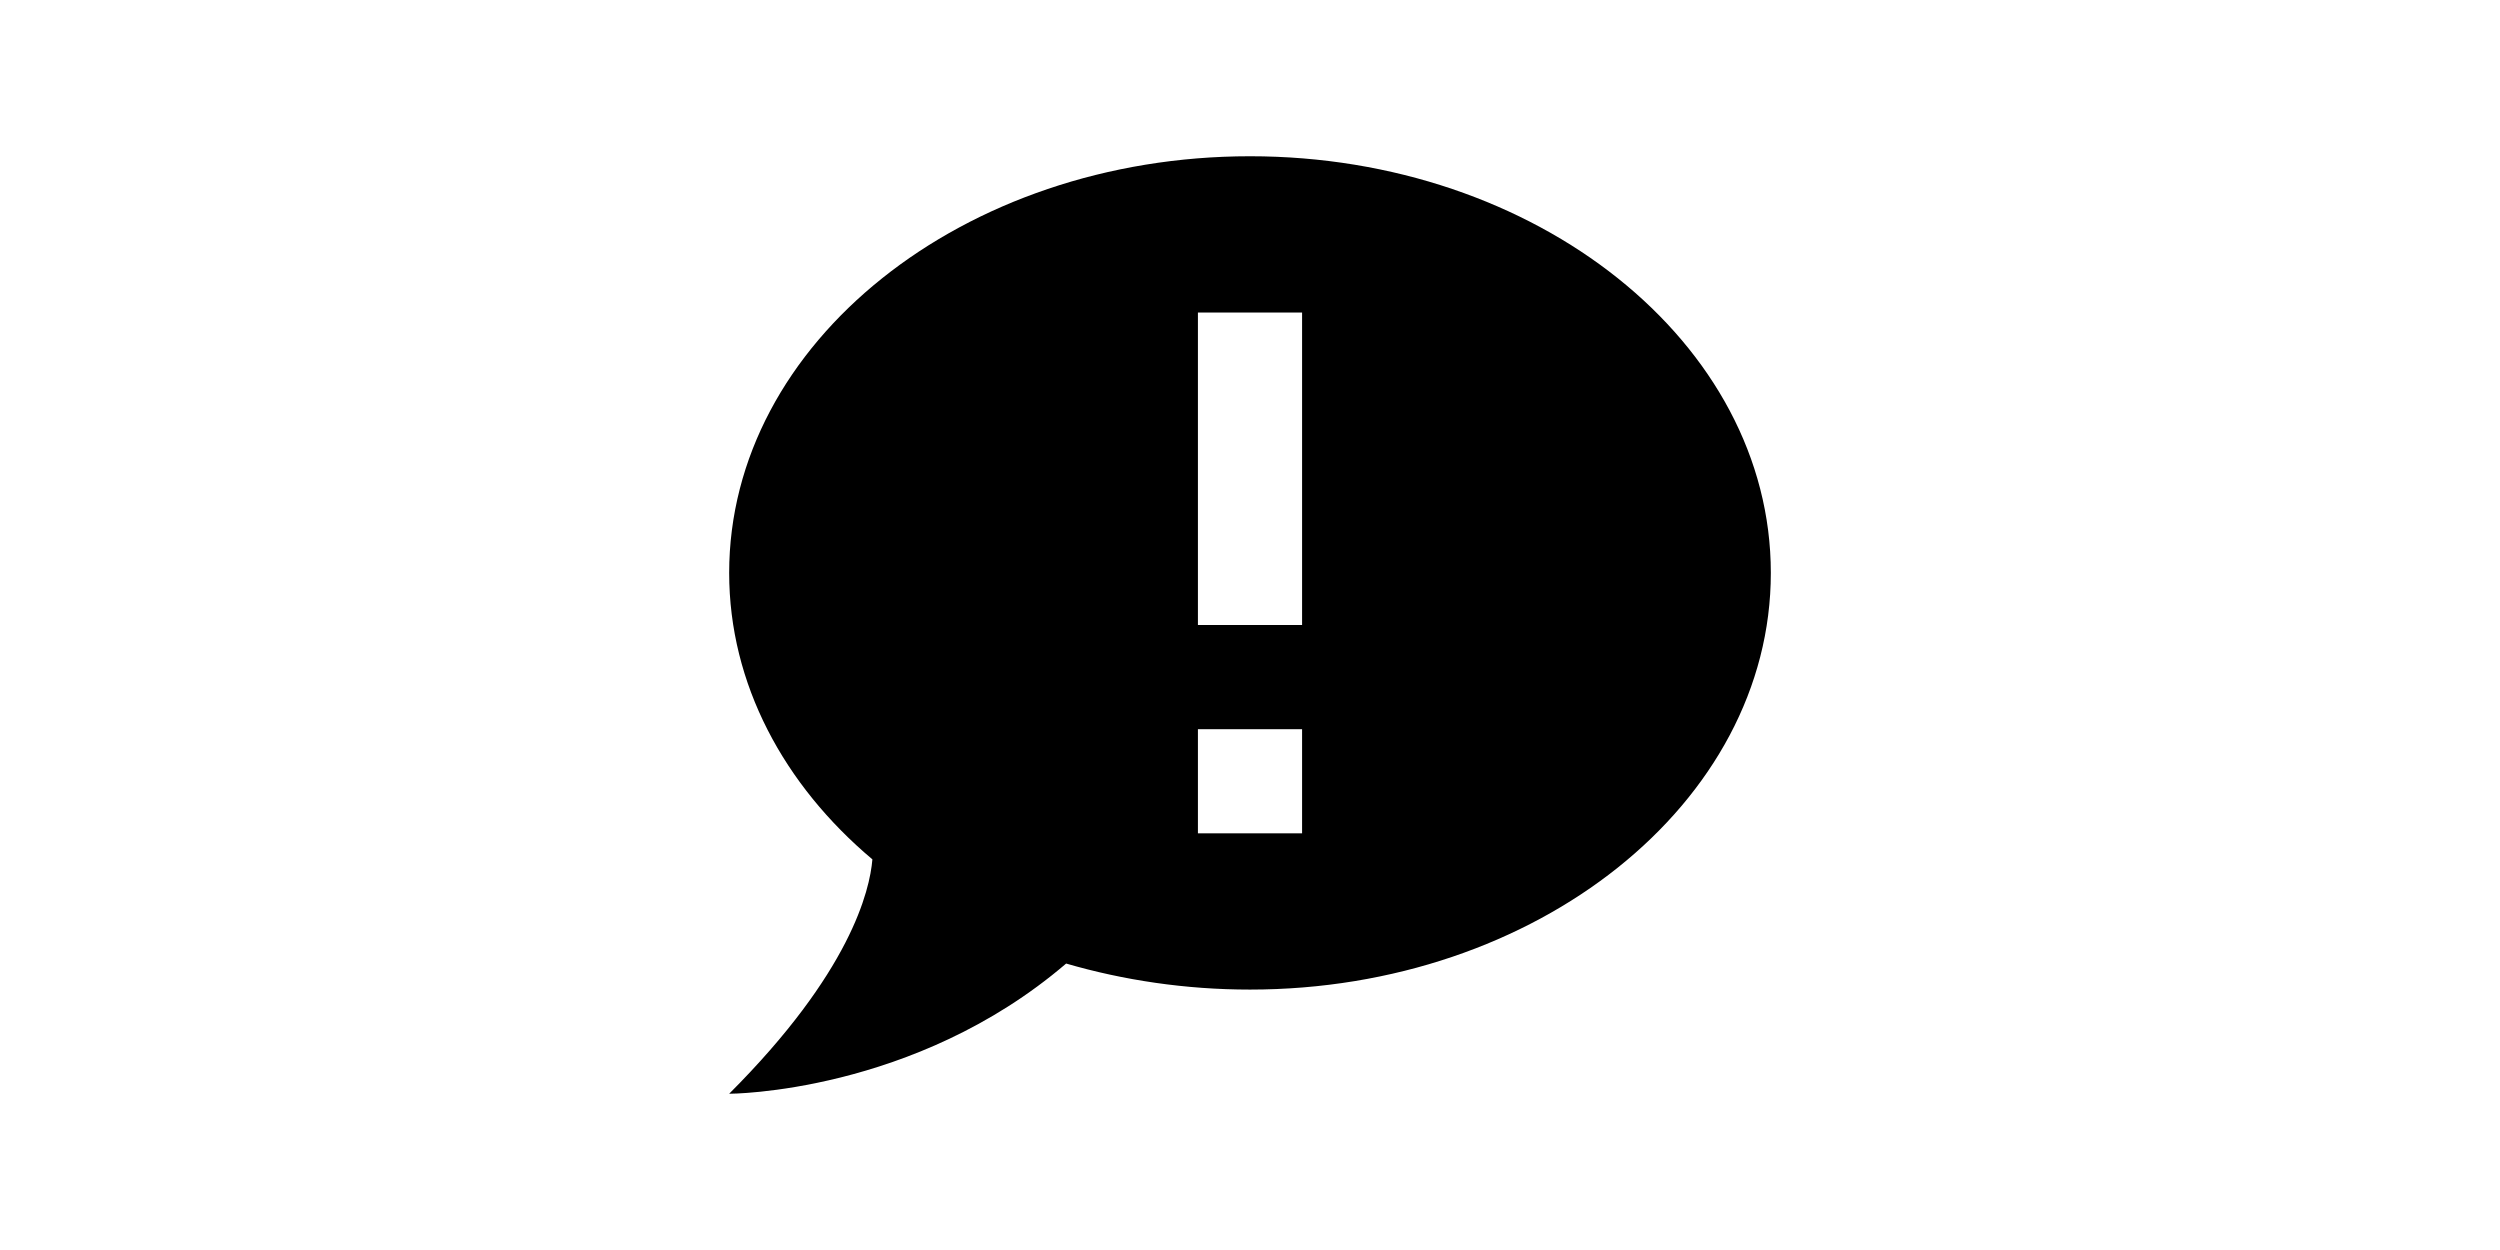
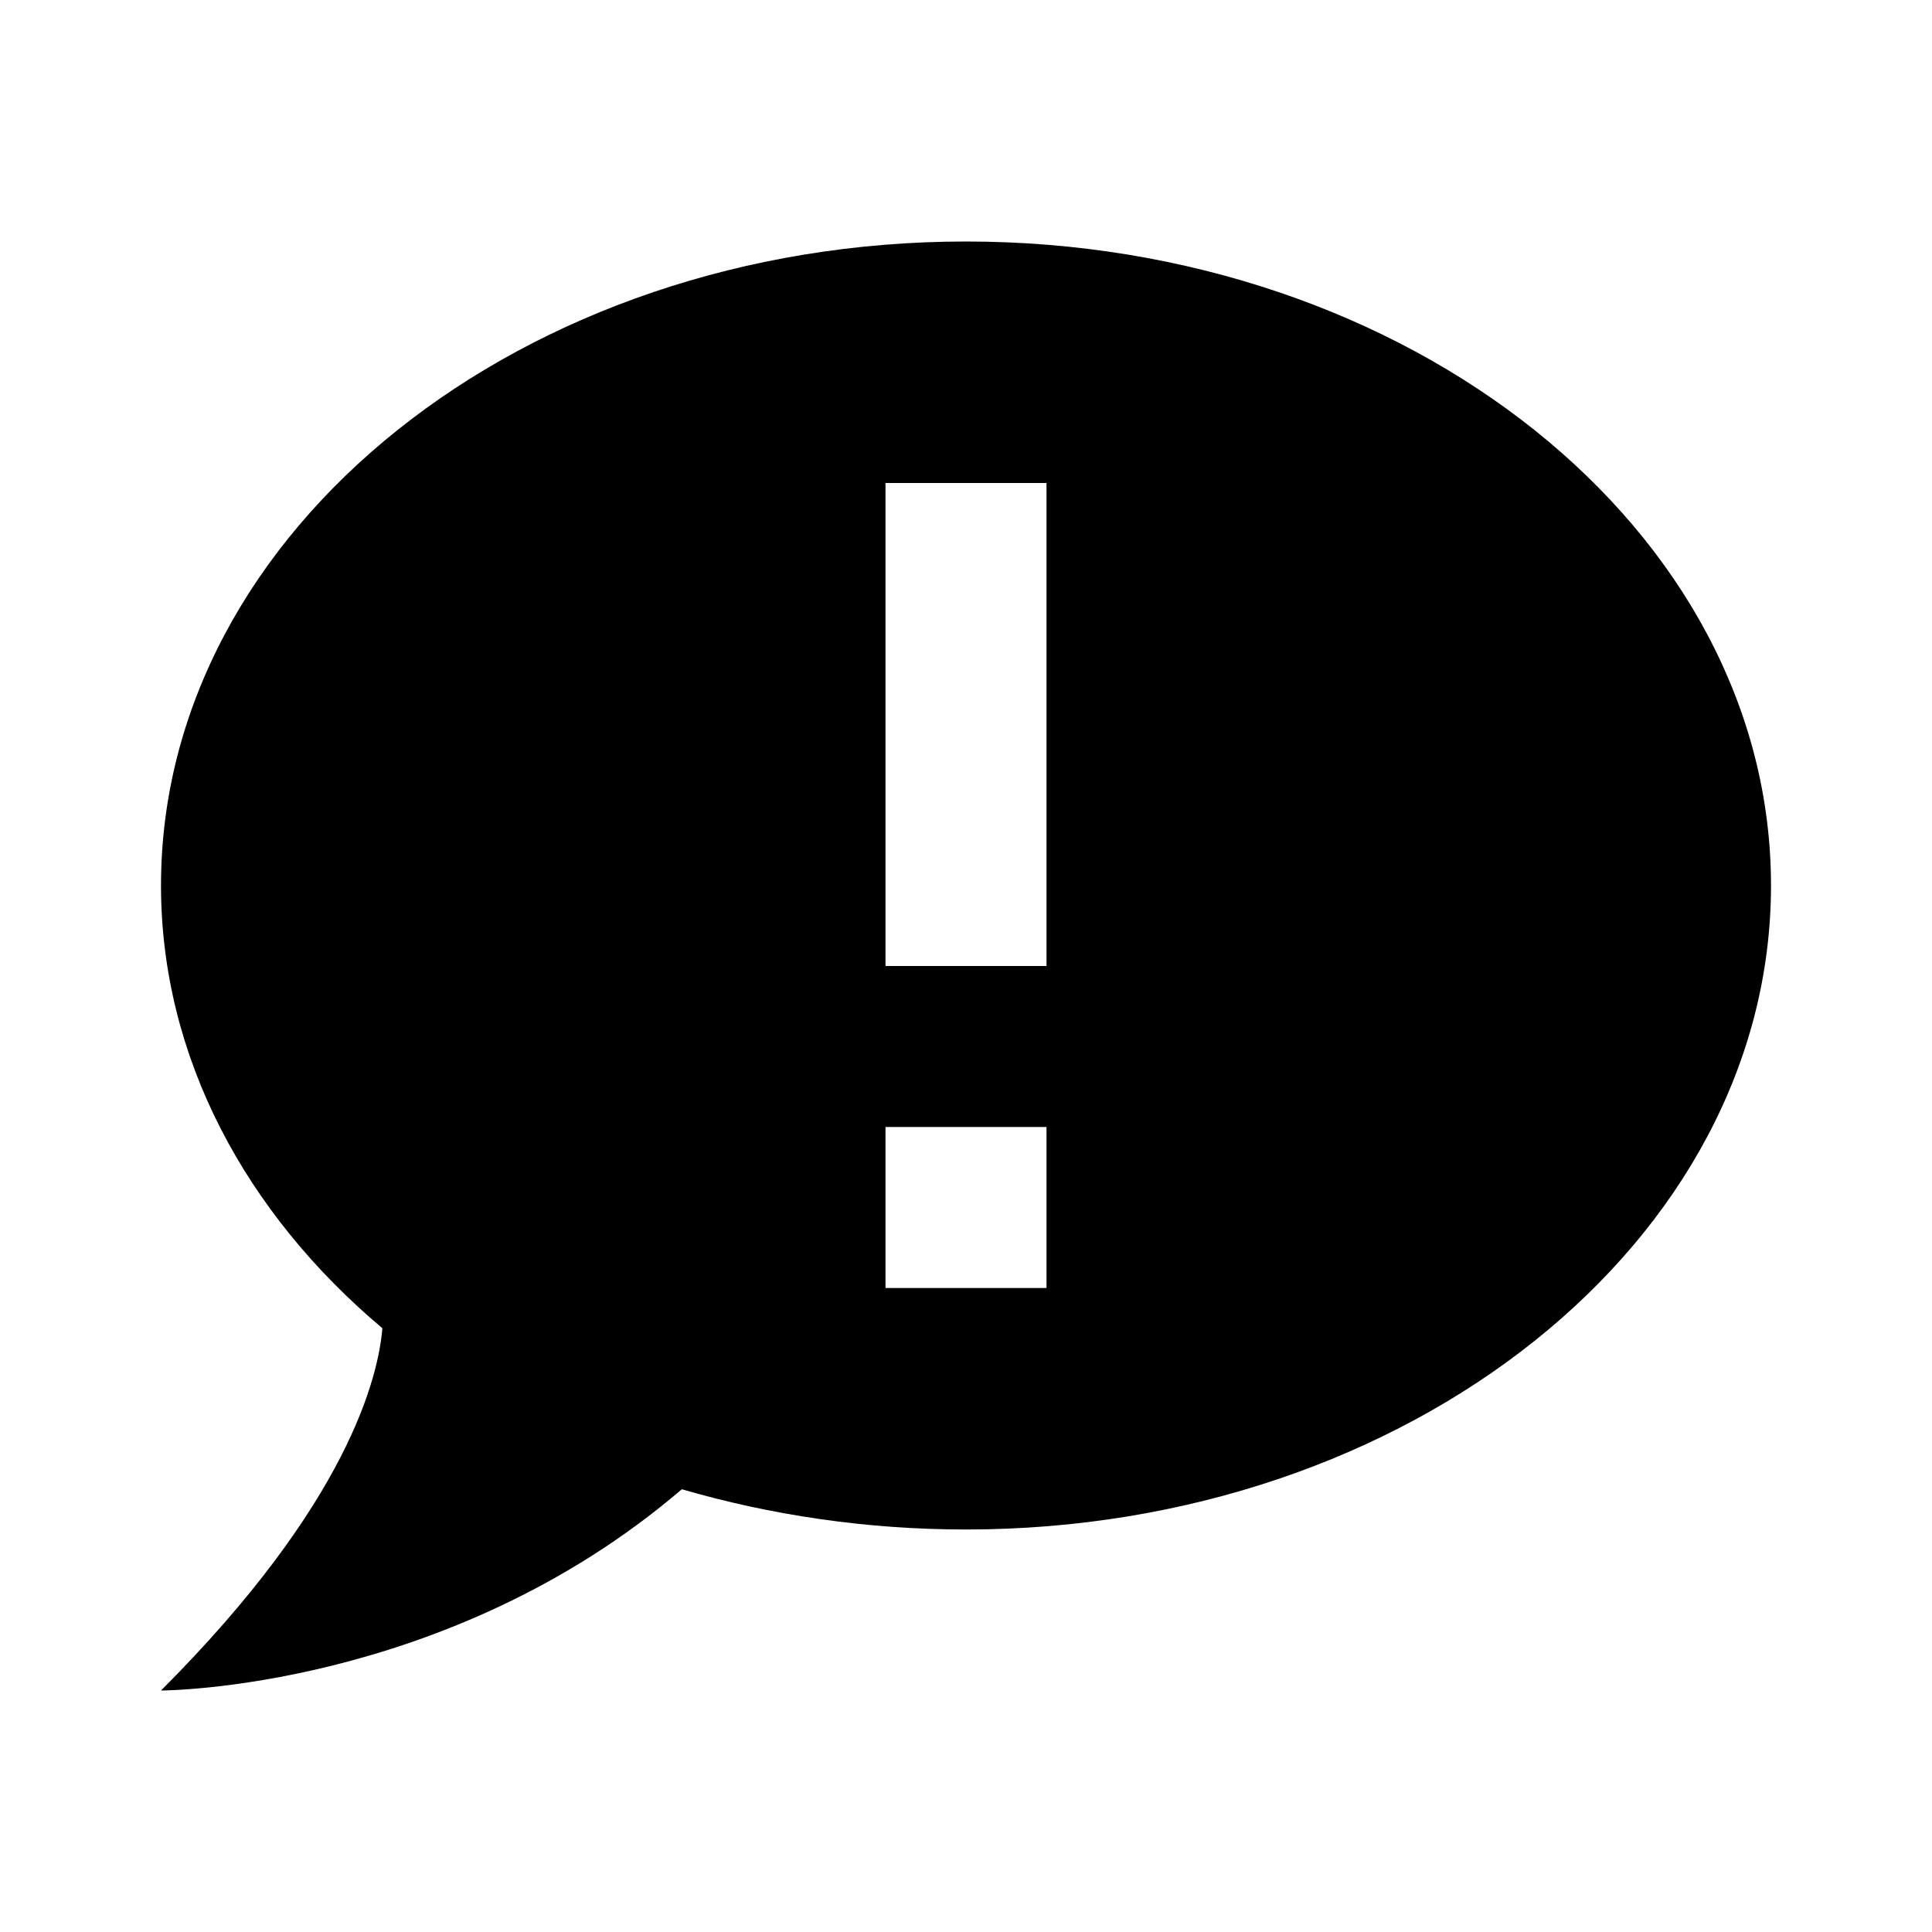
- <svg xmlns="http://www.w3.org/2000/svg" id="mdi-chat-alert" viewBox="-12 0 48 24">
+ <svg xmlns="http://www.w3.org/2000/svg" id="mdi-chat-alert" viewBox="0 0 24 24">
  <path d="M12,3C17.5,3 22,6.58 22,11C22,15.42 17.5,19 12,19C10.76,19 9.57,18.82 8.47,18.5C5.55,21 2,21 2,21C4.33,18.67 4.7,17.1 4.75,16.5C3.05,15.07 2,13.13 2,11C2,6.58 6.5,3 12,3M11,14V16H13V14H11M11,12H13V6H11V12Z" />
</svg>
